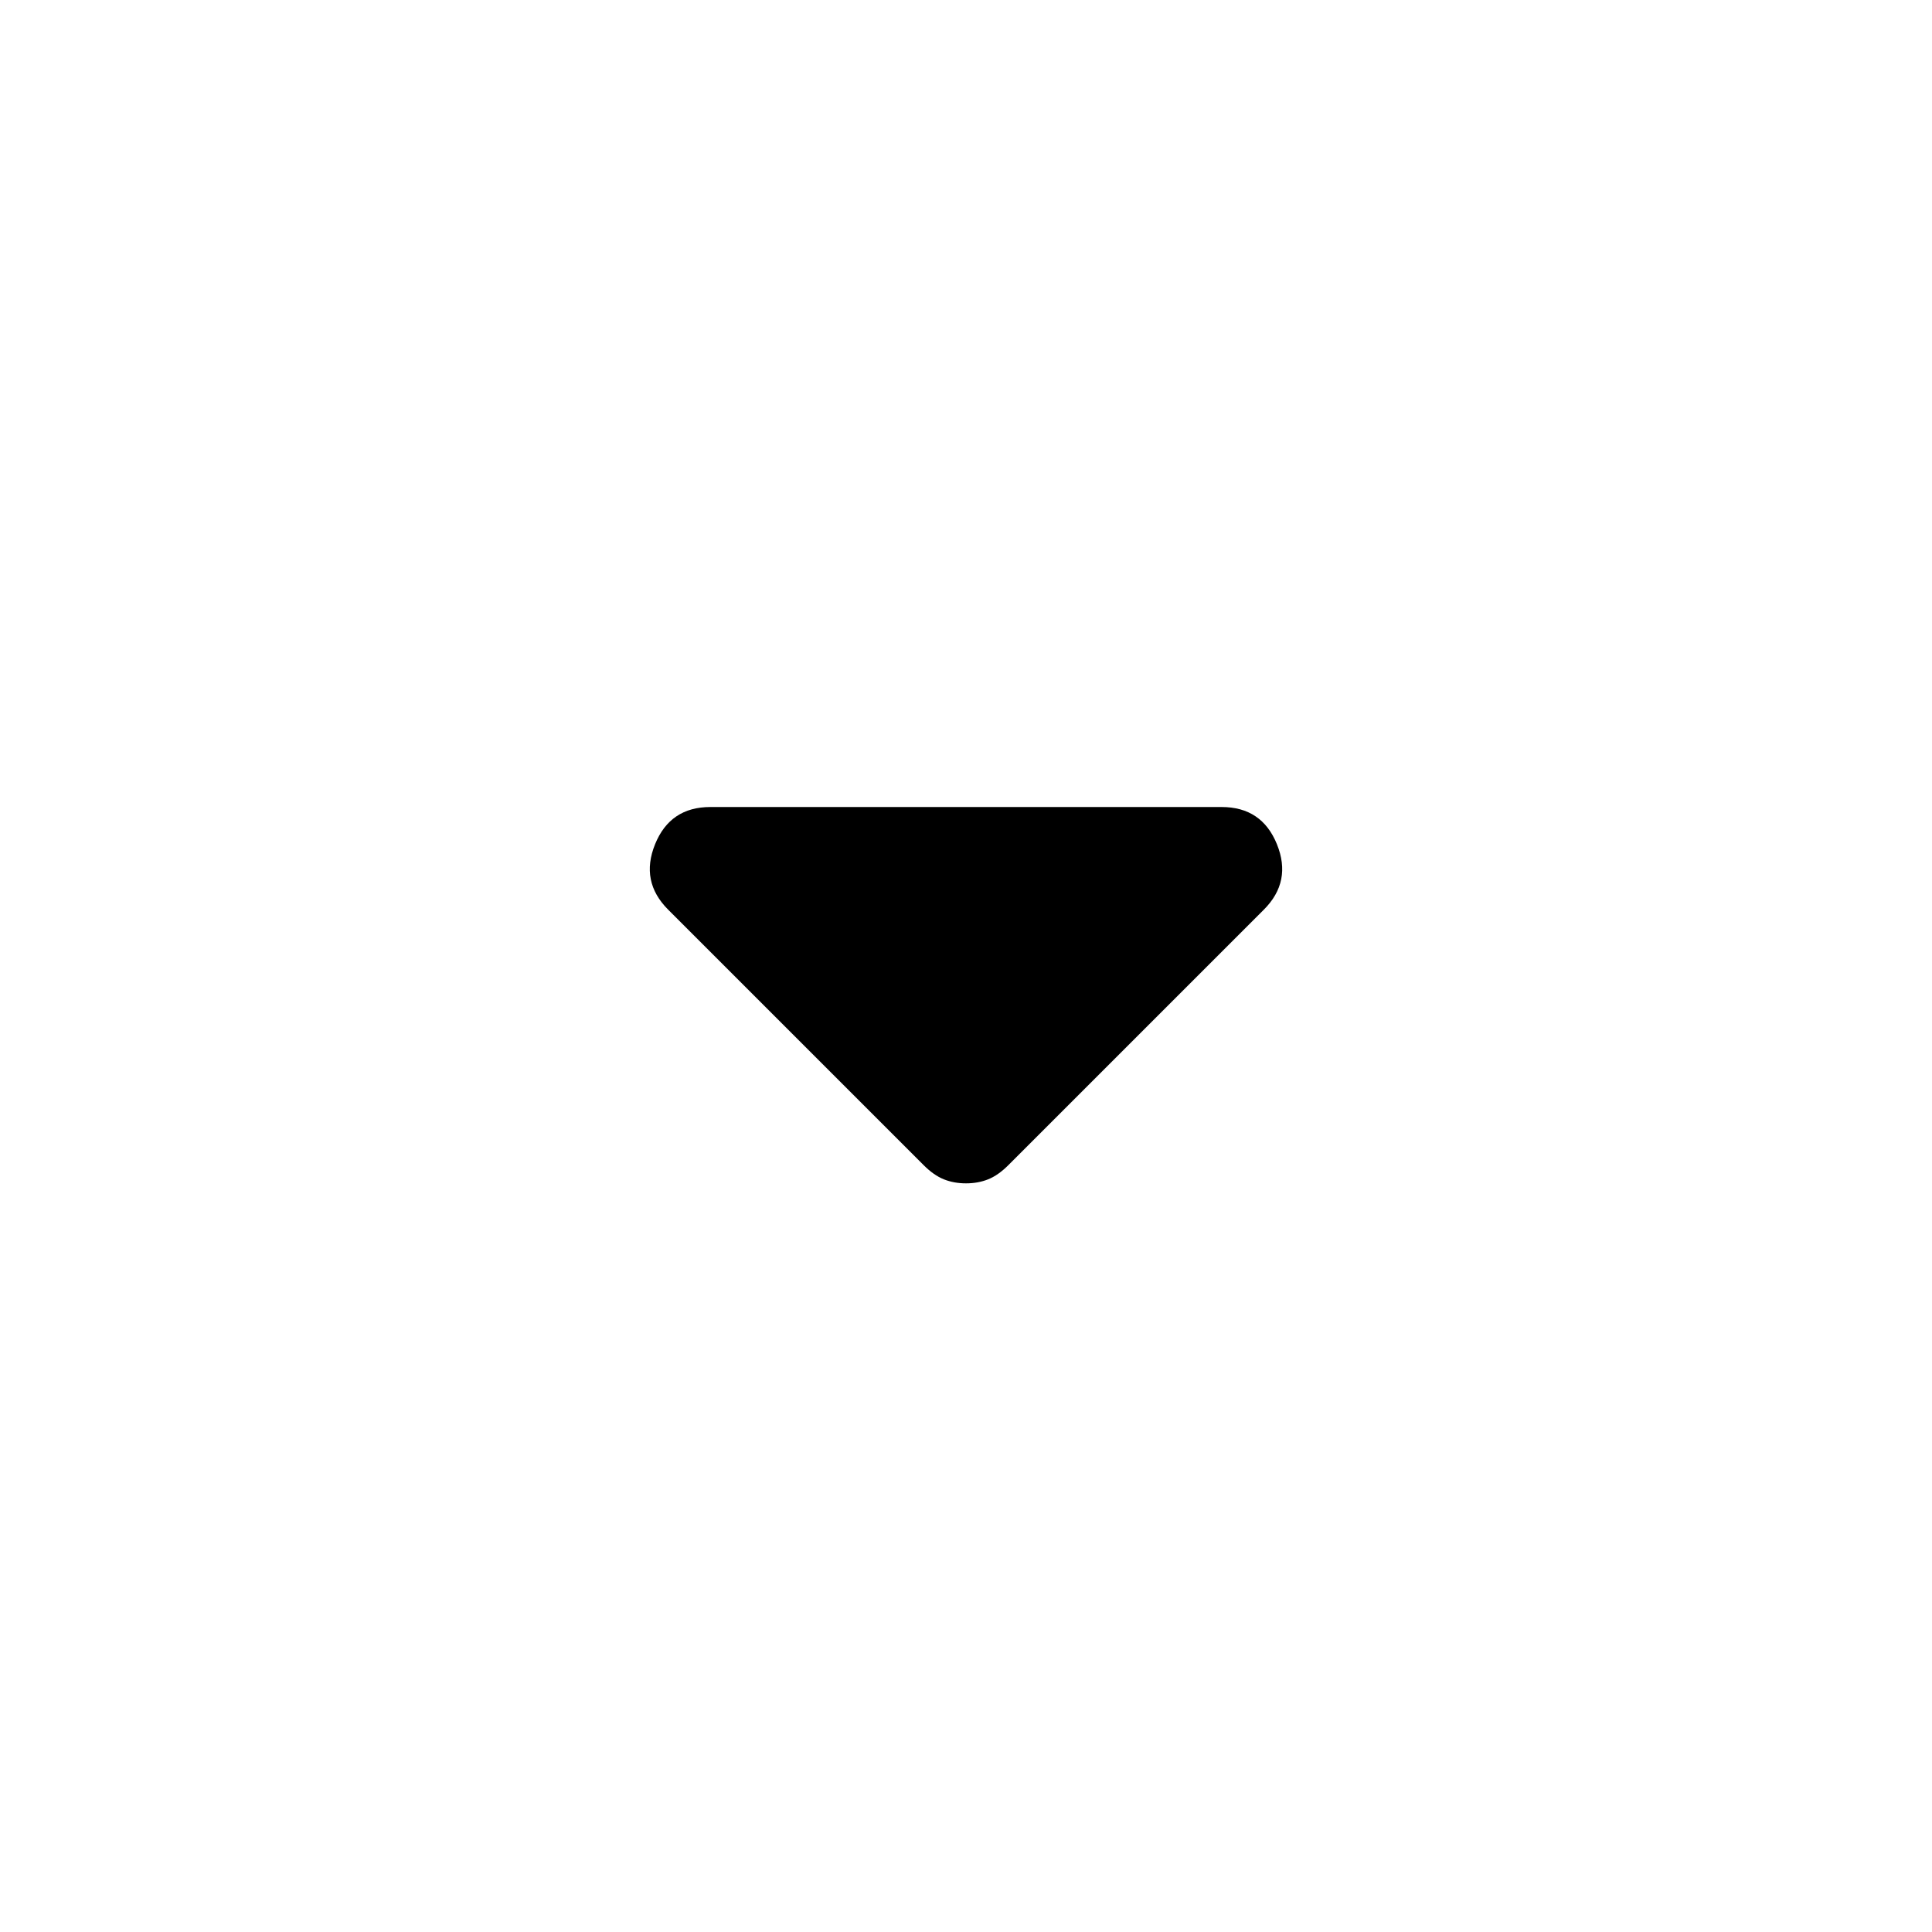
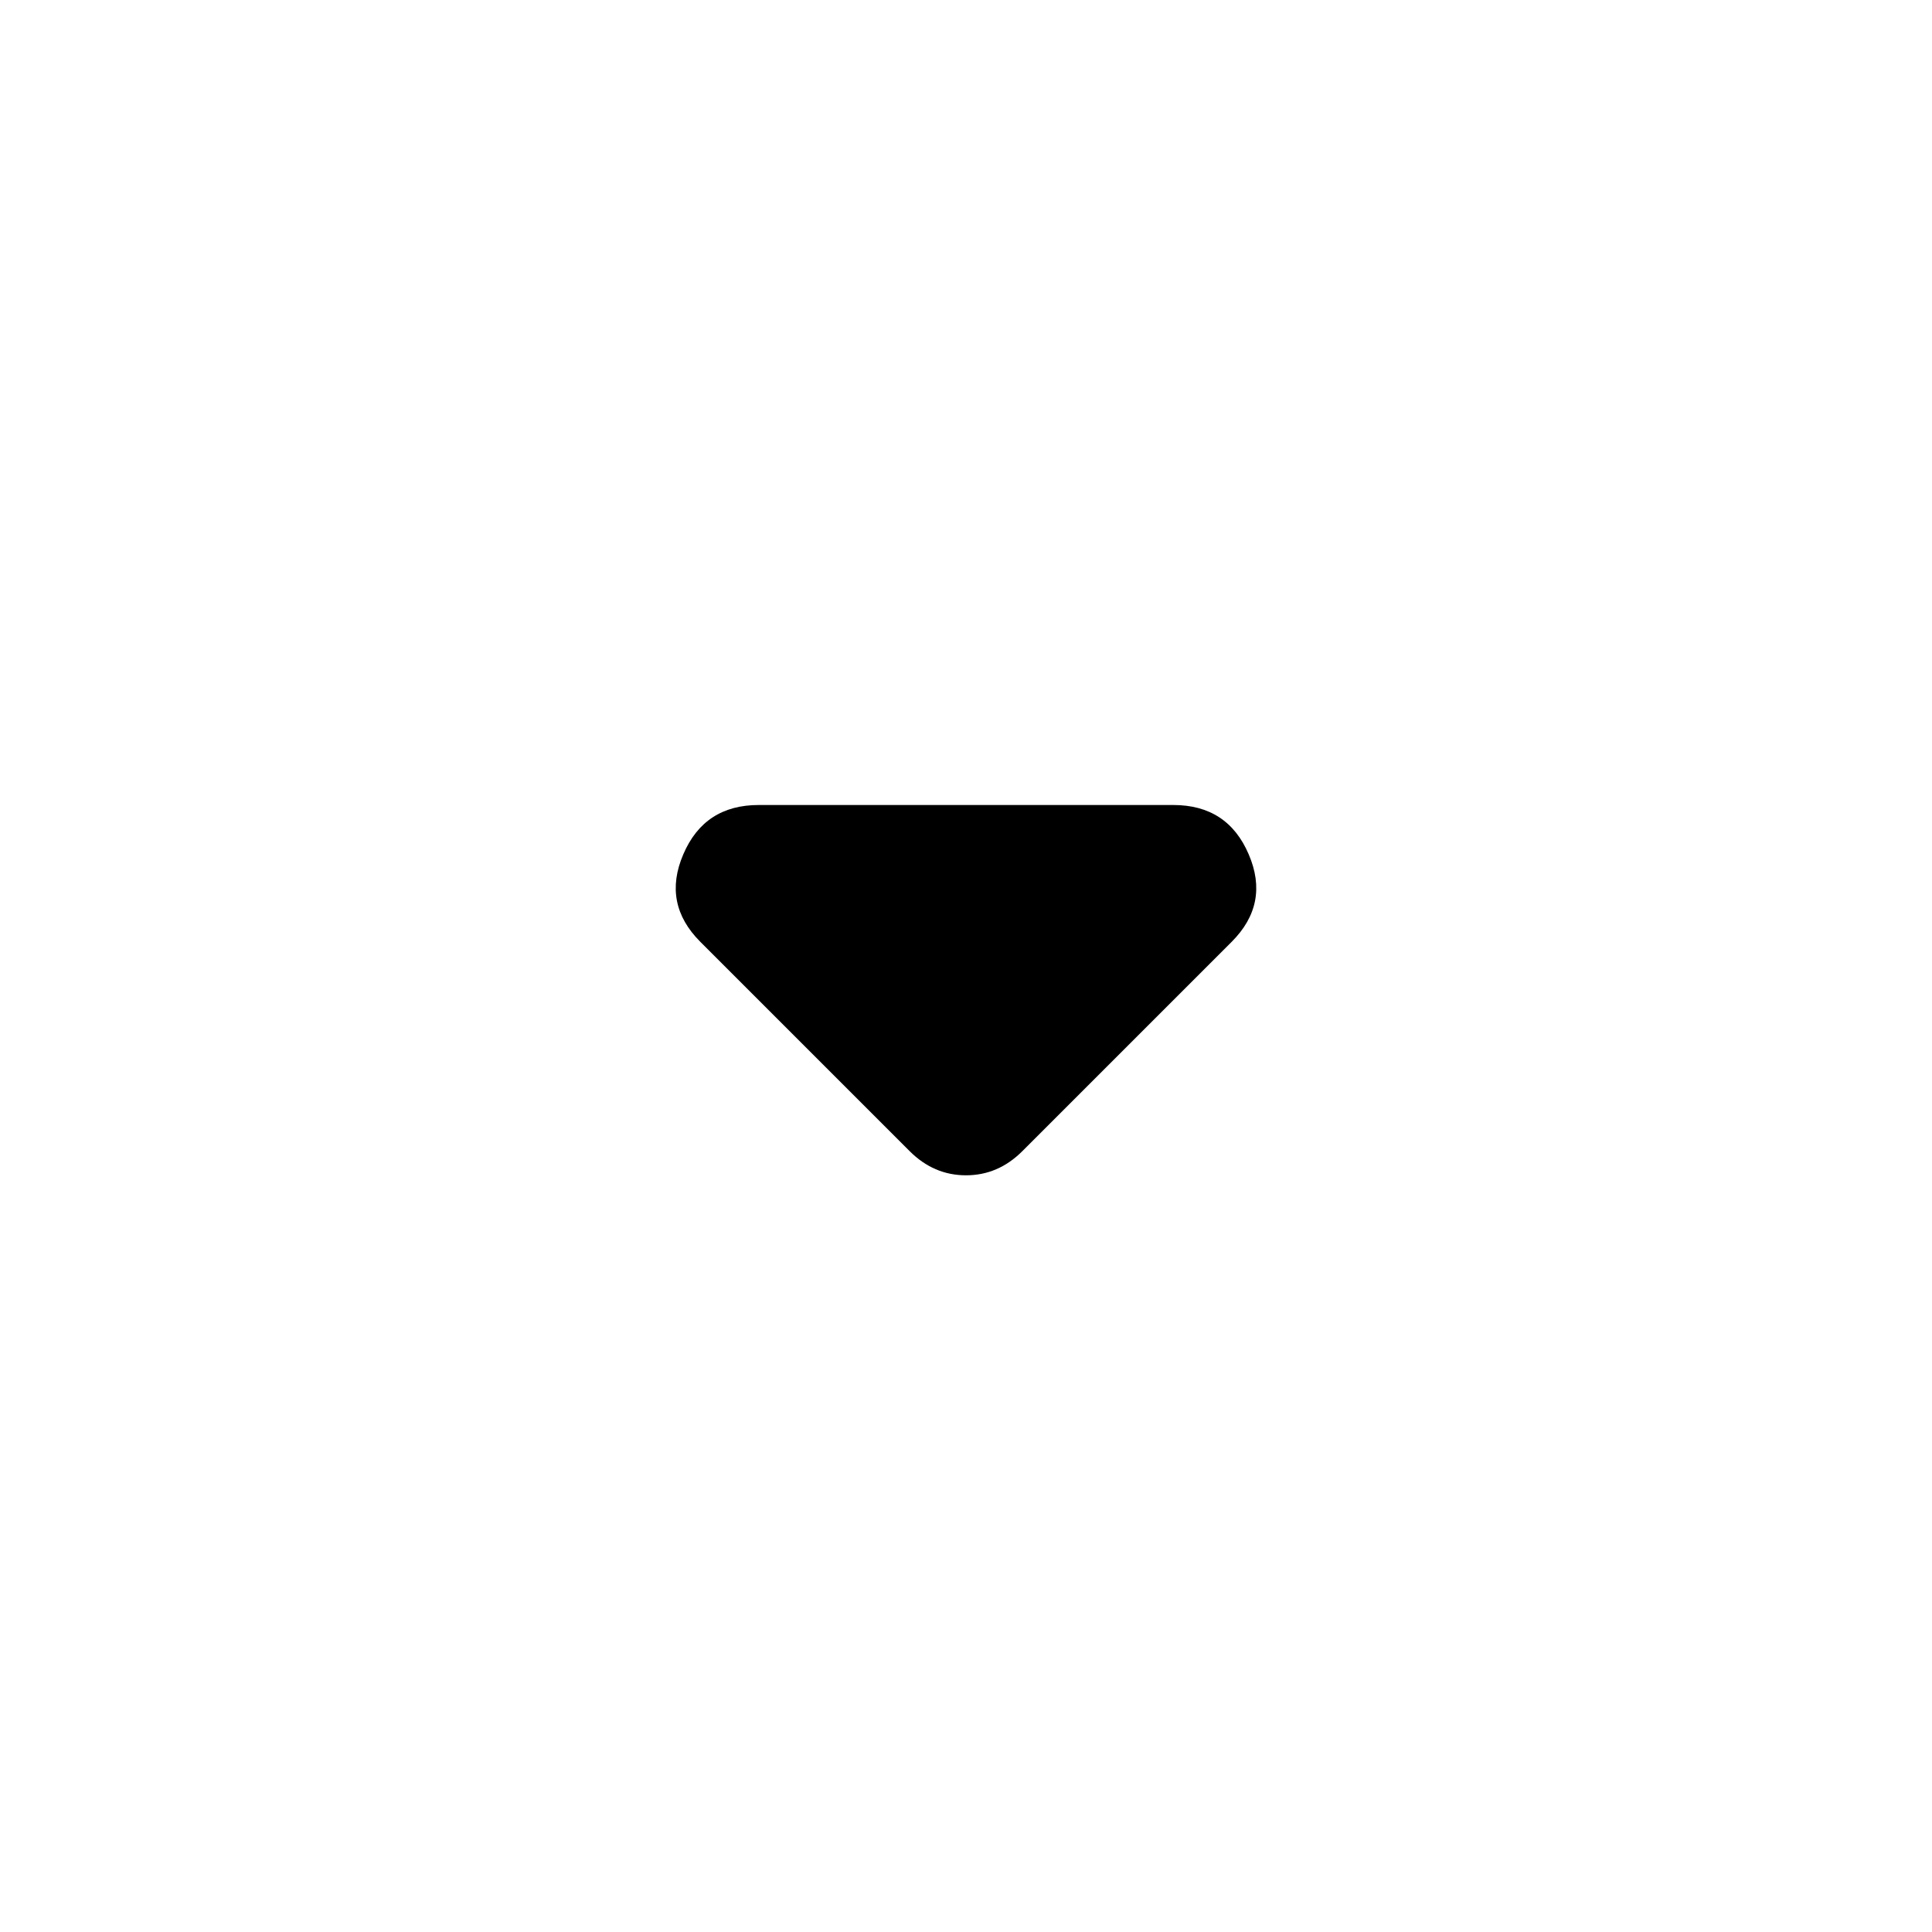
- <svg xmlns="http://www.w3.org/2000/svg" height="48" width="48">
-   <path d="M22.95 28.95 16.6 22.6Q15.9 21.9 16.275 20.975Q16.65 20.05 17.65 20.05H30.35Q31.35 20.05 31.725 20.975Q32.1 21.9 31.4 22.6L25.05 28.95Q24.8 29.2 24.55 29.3Q24.3 29.4 24 29.4Q23.7 29.4 23.45 29.3Q23.2 29.2 22.95 28.95Z" />
+ <svg xmlns="http://www.w3.org/2000/svg" height="24" width="24">
+   <path d="M11.3 14.3 8.7 11.7Q8.225 11.225 8.488 10.613Q8.75 10 9.425 10H14.575Q15.25 10 15.512 10.613Q15.775 11.225 15.3 11.7L12.7 14.3Q12.55 14.45 12.375 14.525Q12.2 14.6 12 14.6Q11.8 14.6 11.625 14.525Q11.45 14.45 11.3 14.3Z" />
</svg>
